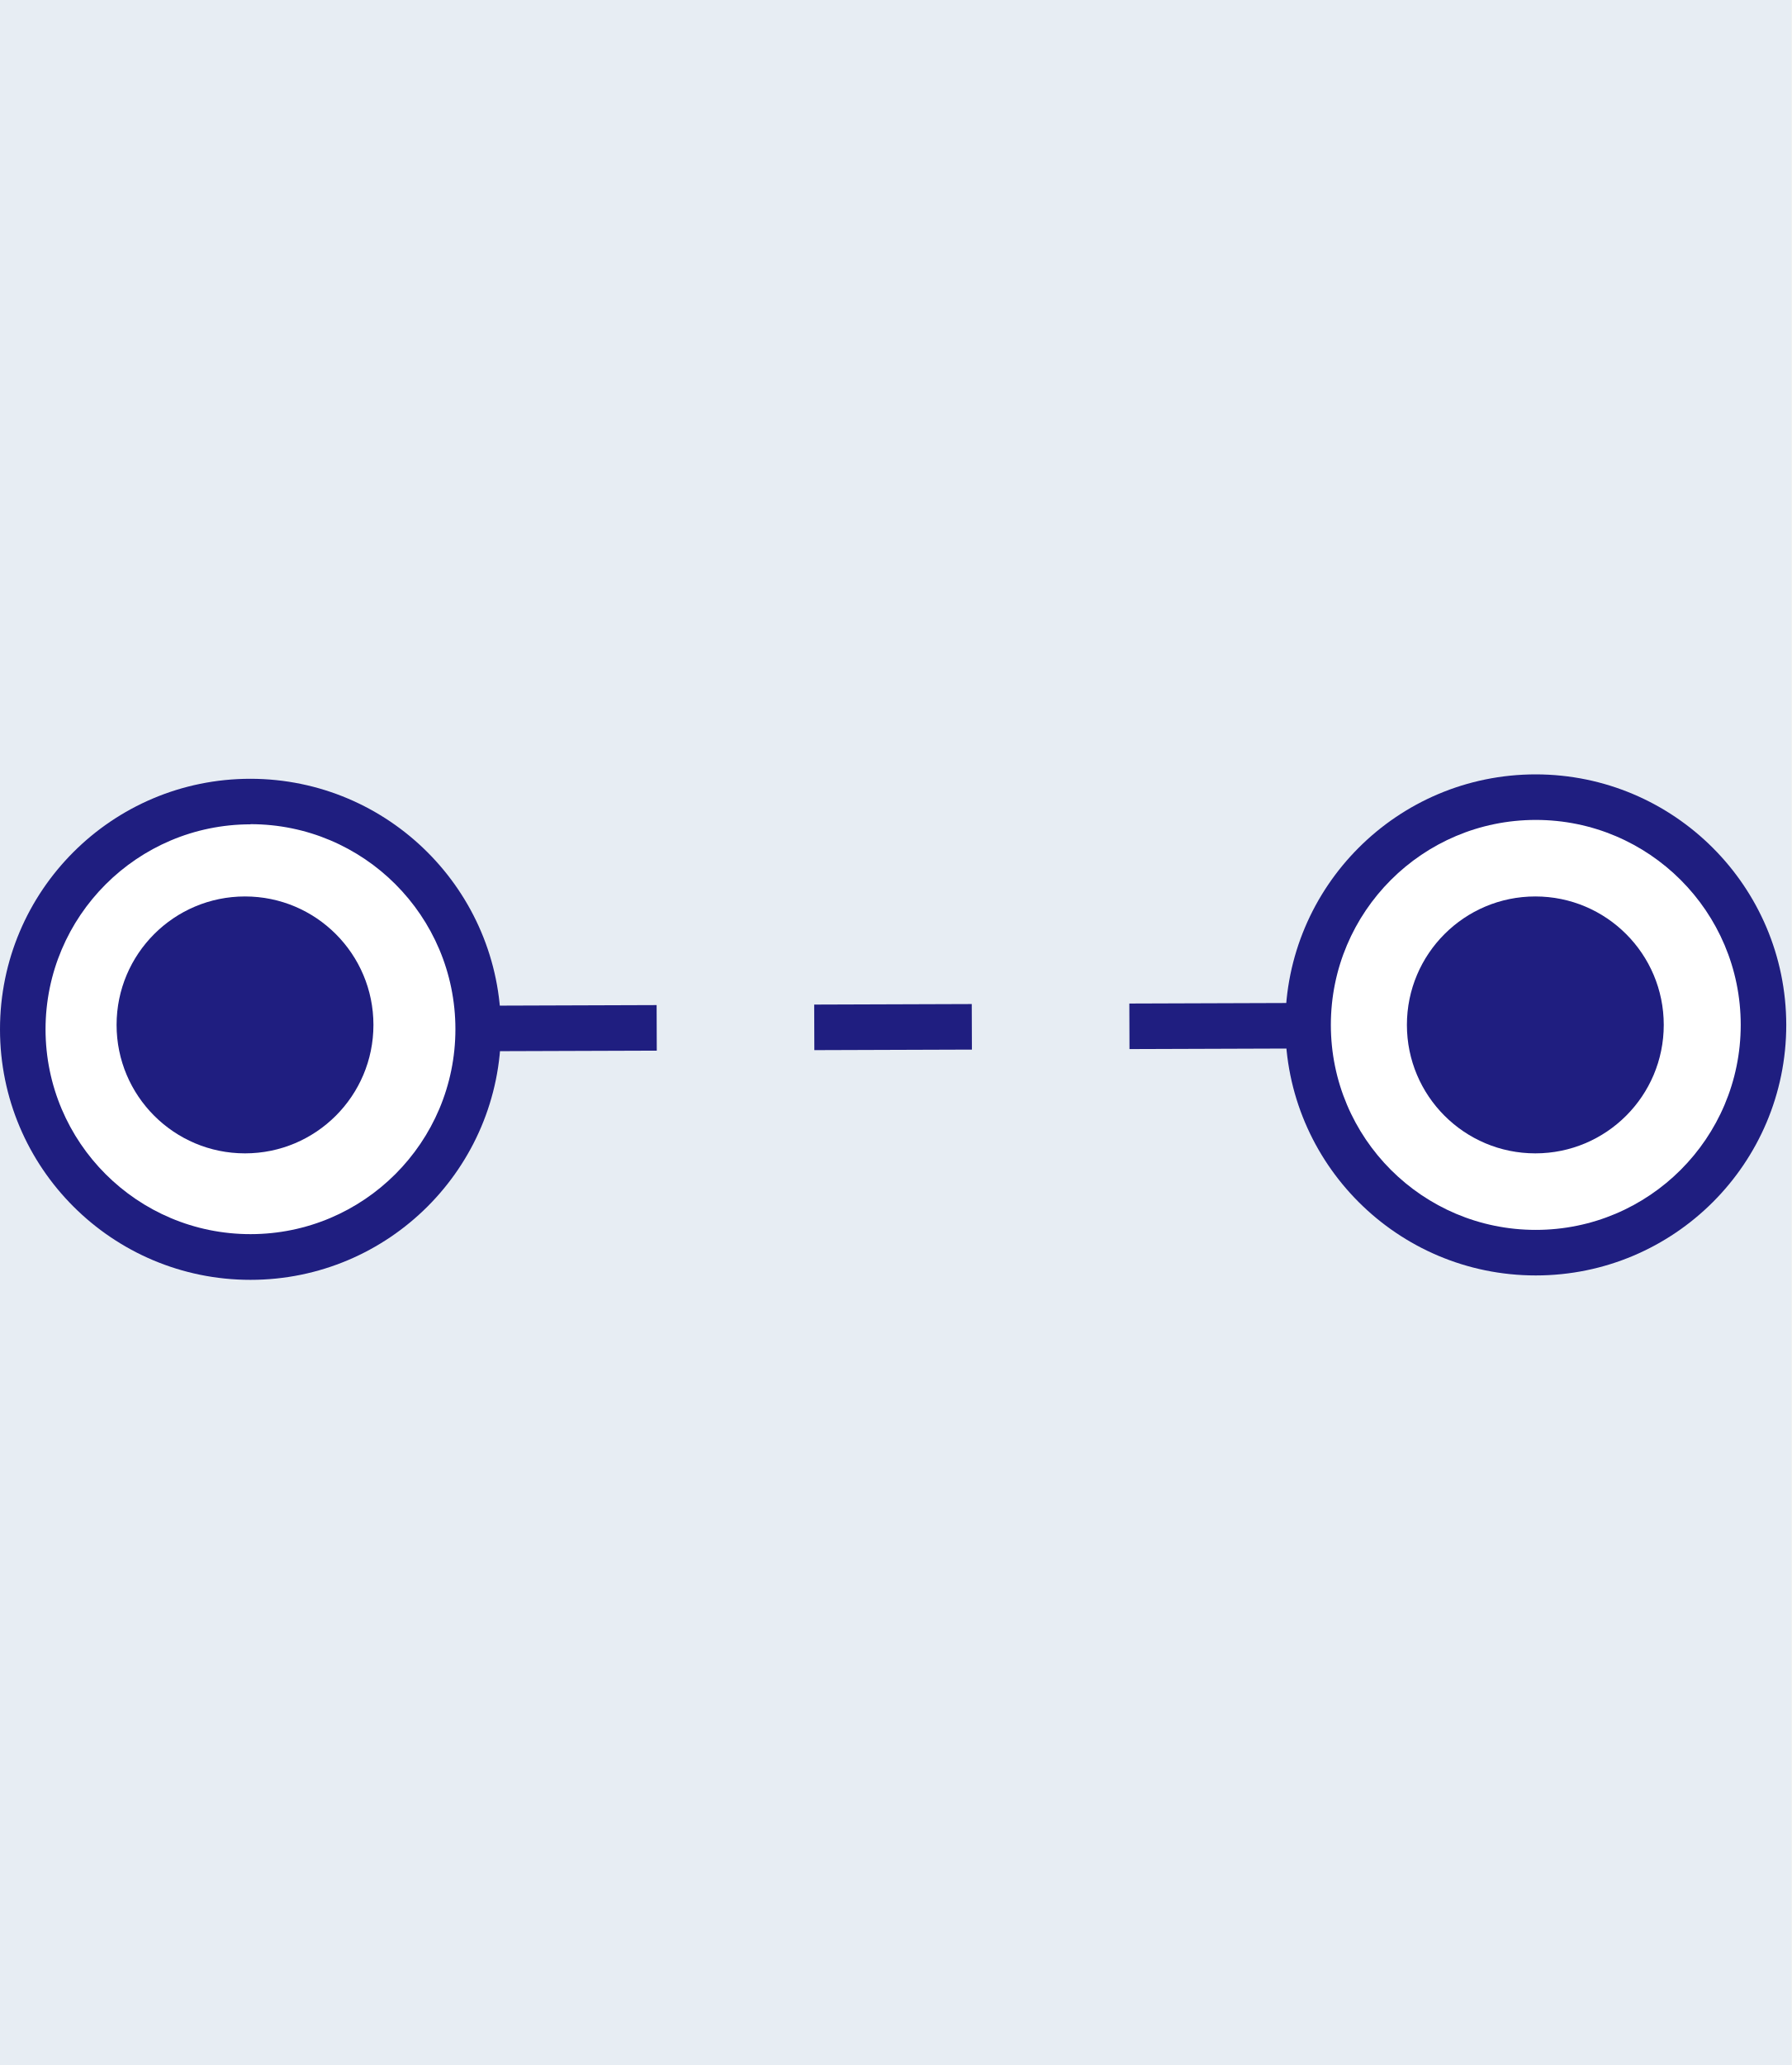
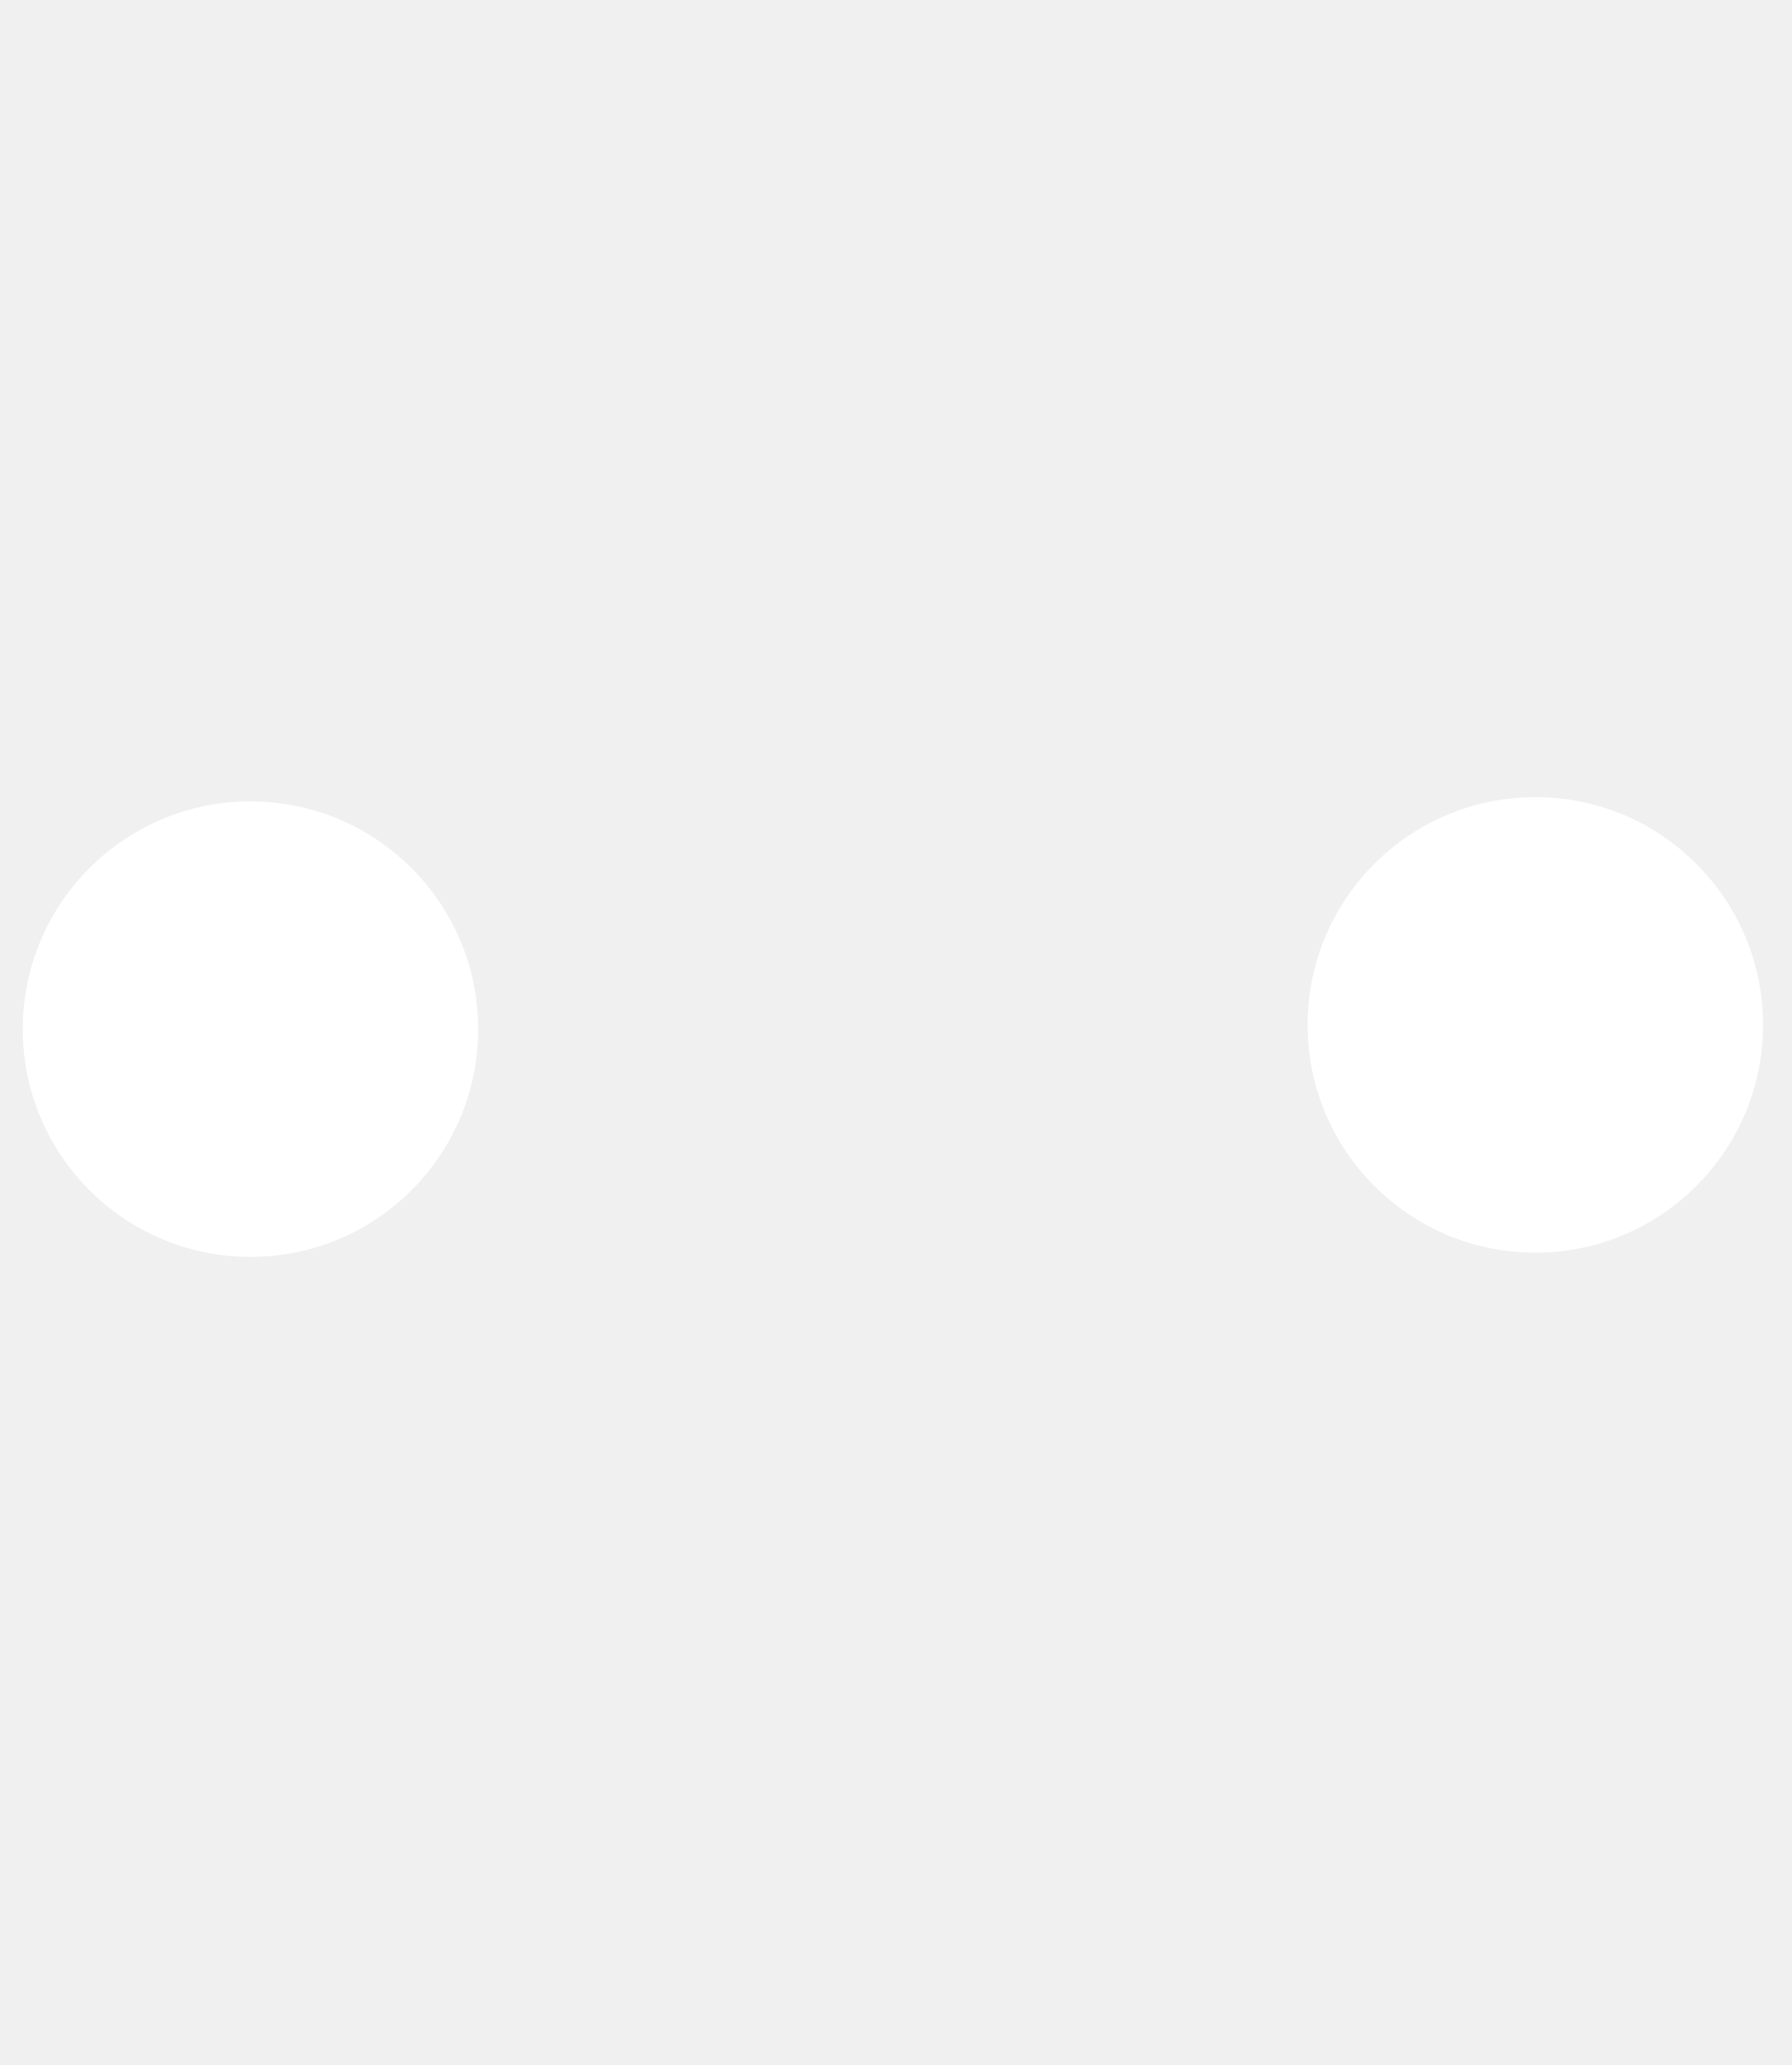
- <svg xmlns="http://www.w3.org/2000/svg" width="118px" height="136px" viewBox="0 0 118 136" version="1.1" style="background: #E7EDF3;">
+ <svg xmlns="http://www.w3.org/2000/svg" width="118px" height="136px" viewBox="0 0 118 136" version="1.1" style="background: bg-grey-lighter;">
  <g id="etv-icon-/-reichweite" stroke="none" stroke-width="1" fill="none" fill-rule="evenodd">
-     <rect fill="#E7EDF3" x="0" y="0" width="118" height="136" />
+     <rect fill="bg-grey-lighter" x="0" y="0" width="118" height="136" />
    <g id="range" transform="translate(0, 51)" fill-rule="nonzero">
-       <polygon id="Path" fill="#1F1E80" points="22.497 15.27 22.503 18.27 17.503 18.28 17.497 15.28" />
-       <path d="M32.885,18.23 L43.265,18.195 L43.255,15.195 L32.875,15.23 L32.885,18.23 Z M53.645,18.161 L64.025,18.126 L64.015,15.126 L53.635,15.161 L53.645,18.161 Z M74.405,18.092 L84.785,18.057 L84.775,15.057 L74.395,15.092 L74.405,18.092 Z" id="Path" fill="#1F1E80" />
-       <polygon id="Path" fill="#1F1E80" points="100.134 15 100.146 18 95.146 18.02 95.134 15.02" />
+       <polygon id="Path" fill="bg-blue-darker" points="22.497 15.27 22.503 18.27 17.503 18.28 17.497 15.28" />
+       <path d="M32.885,18.23 L43.265,18.195 L43.255,15.195 L32.875,15.23 L32.885,18.23 Z M53.645,18.161 L64.025,18.126 L64.015,15.126 L53.635,15.161 L53.645,18.161 Z M74.405,18.092 L84.785,18.057 L84.775,15.057 L74.395,15.092 L74.405,18.092 Z" id="Path" fill="bg-blue-darker" />
+       <polygon id="Path" fill="bg-blue-darker" points="100.134 15 100.146 18 95.146 18.02 95.134 15.02" />
      <circle id="Oval" fill="#FFFFFF" cx="16.5" cy="16.78" r="15" />
-       <path d="M16.5,3.28 C23.955,3.28 29.998,9.322 30,16.777 C30.002,24.231 23.961,30.276 16.507,30.28 C9.052,30.284 3.006,24.245 3,16.79 C3.006,9.336 9.046,3.296 16.5,3.29 M16.5,0.29 C7.387,0.29 0,7.677 0,16.79 C0,25.903 7.387,33.29 16.5,33.29 C25.613,33.29 33,25.903 33,16.79 C32.989,7.682 25.608,0.301 16.5,0.29 L16.5,0.29 Z" id="Shape" fill="#1F1E80" />
+       <path d="M16.5,3.28 C23.955,3.28 29.998,9.322 30,16.777 C30.002,24.231 23.961,30.276 16.507,30.28 C9.052,30.284 3.006,24.245 3,16.79 C3.006,9.336 9.046,3.296 16.5,3.29 M16.5,0.29 C7.387,0.29 0,7.677 0,16.79 C0,25.903 7.387,33.29 16.5,33.29 C25.613,33.29 33,25.903 33,16.79 C32.989,7.682 25.608,0.301 16.5,0.29 L16.5,0.29 Z" id="Shape" fill="bg-blue-darker" />
      <circle id="Oval" fill="#FFFFFF" cx="101.14" cy="16.5" r="15" />
-       <path d="M101.17,3 C108.626,3 114.67,9.044 114.67,16.5 C114.67,23.956 108.626,30 101.17,30 C93.714,30 87.67,23.956 87.67,16.5 C87.67,9.044 93.714,3 101.17,3 M101.17,0 C92.057,0 84.67,7.387 84.67,16.5 C84.67,25.613 92.057,33 101.17,33 C110.283,33 117.67,25.613 117.67,16.5 C117.659,7.392 110.278,0.011 101.17,0 Z" id="Shape" fill="#1F1E80" />
-       <circle id="Oval" fill="#1F1E80" cx="101.14" cy="16.5" r="8.46" />
-       <circle id="Oval" fill="#1F1E80" cx="16.14" cy="16.5" r="8.46" />
+       <path d="M101.17,3 C108.626,3 114.67,9.044 114.67,16.5 C114.67,23.956 108.626,30 101.17,30 C93.714,30 87.67,23.956 87.67,16.5 C87.67,9.044 93.714,3 101.17,3 M101.17,0 C92.057,0 84.67,7.387 84.67,16.5 C84.67,25.613 92.057,33 101.17,33 C110.283,33 117.67,25.613 117.67,16.5 C117.659,7.392 110.278,0.011 101.17,0 Z" id="Shape" fill="bg-blue-darker" />
+       <circle id="Oval" fill="bg-blue-darker" cx="101.14" cy="16.5" r="8.46" />
+       <circle id="Oval" fill="bg-blue-darker" cx="16.14" cy="16.5" r="8.46" />
    </g>
  </g>
</svg>
